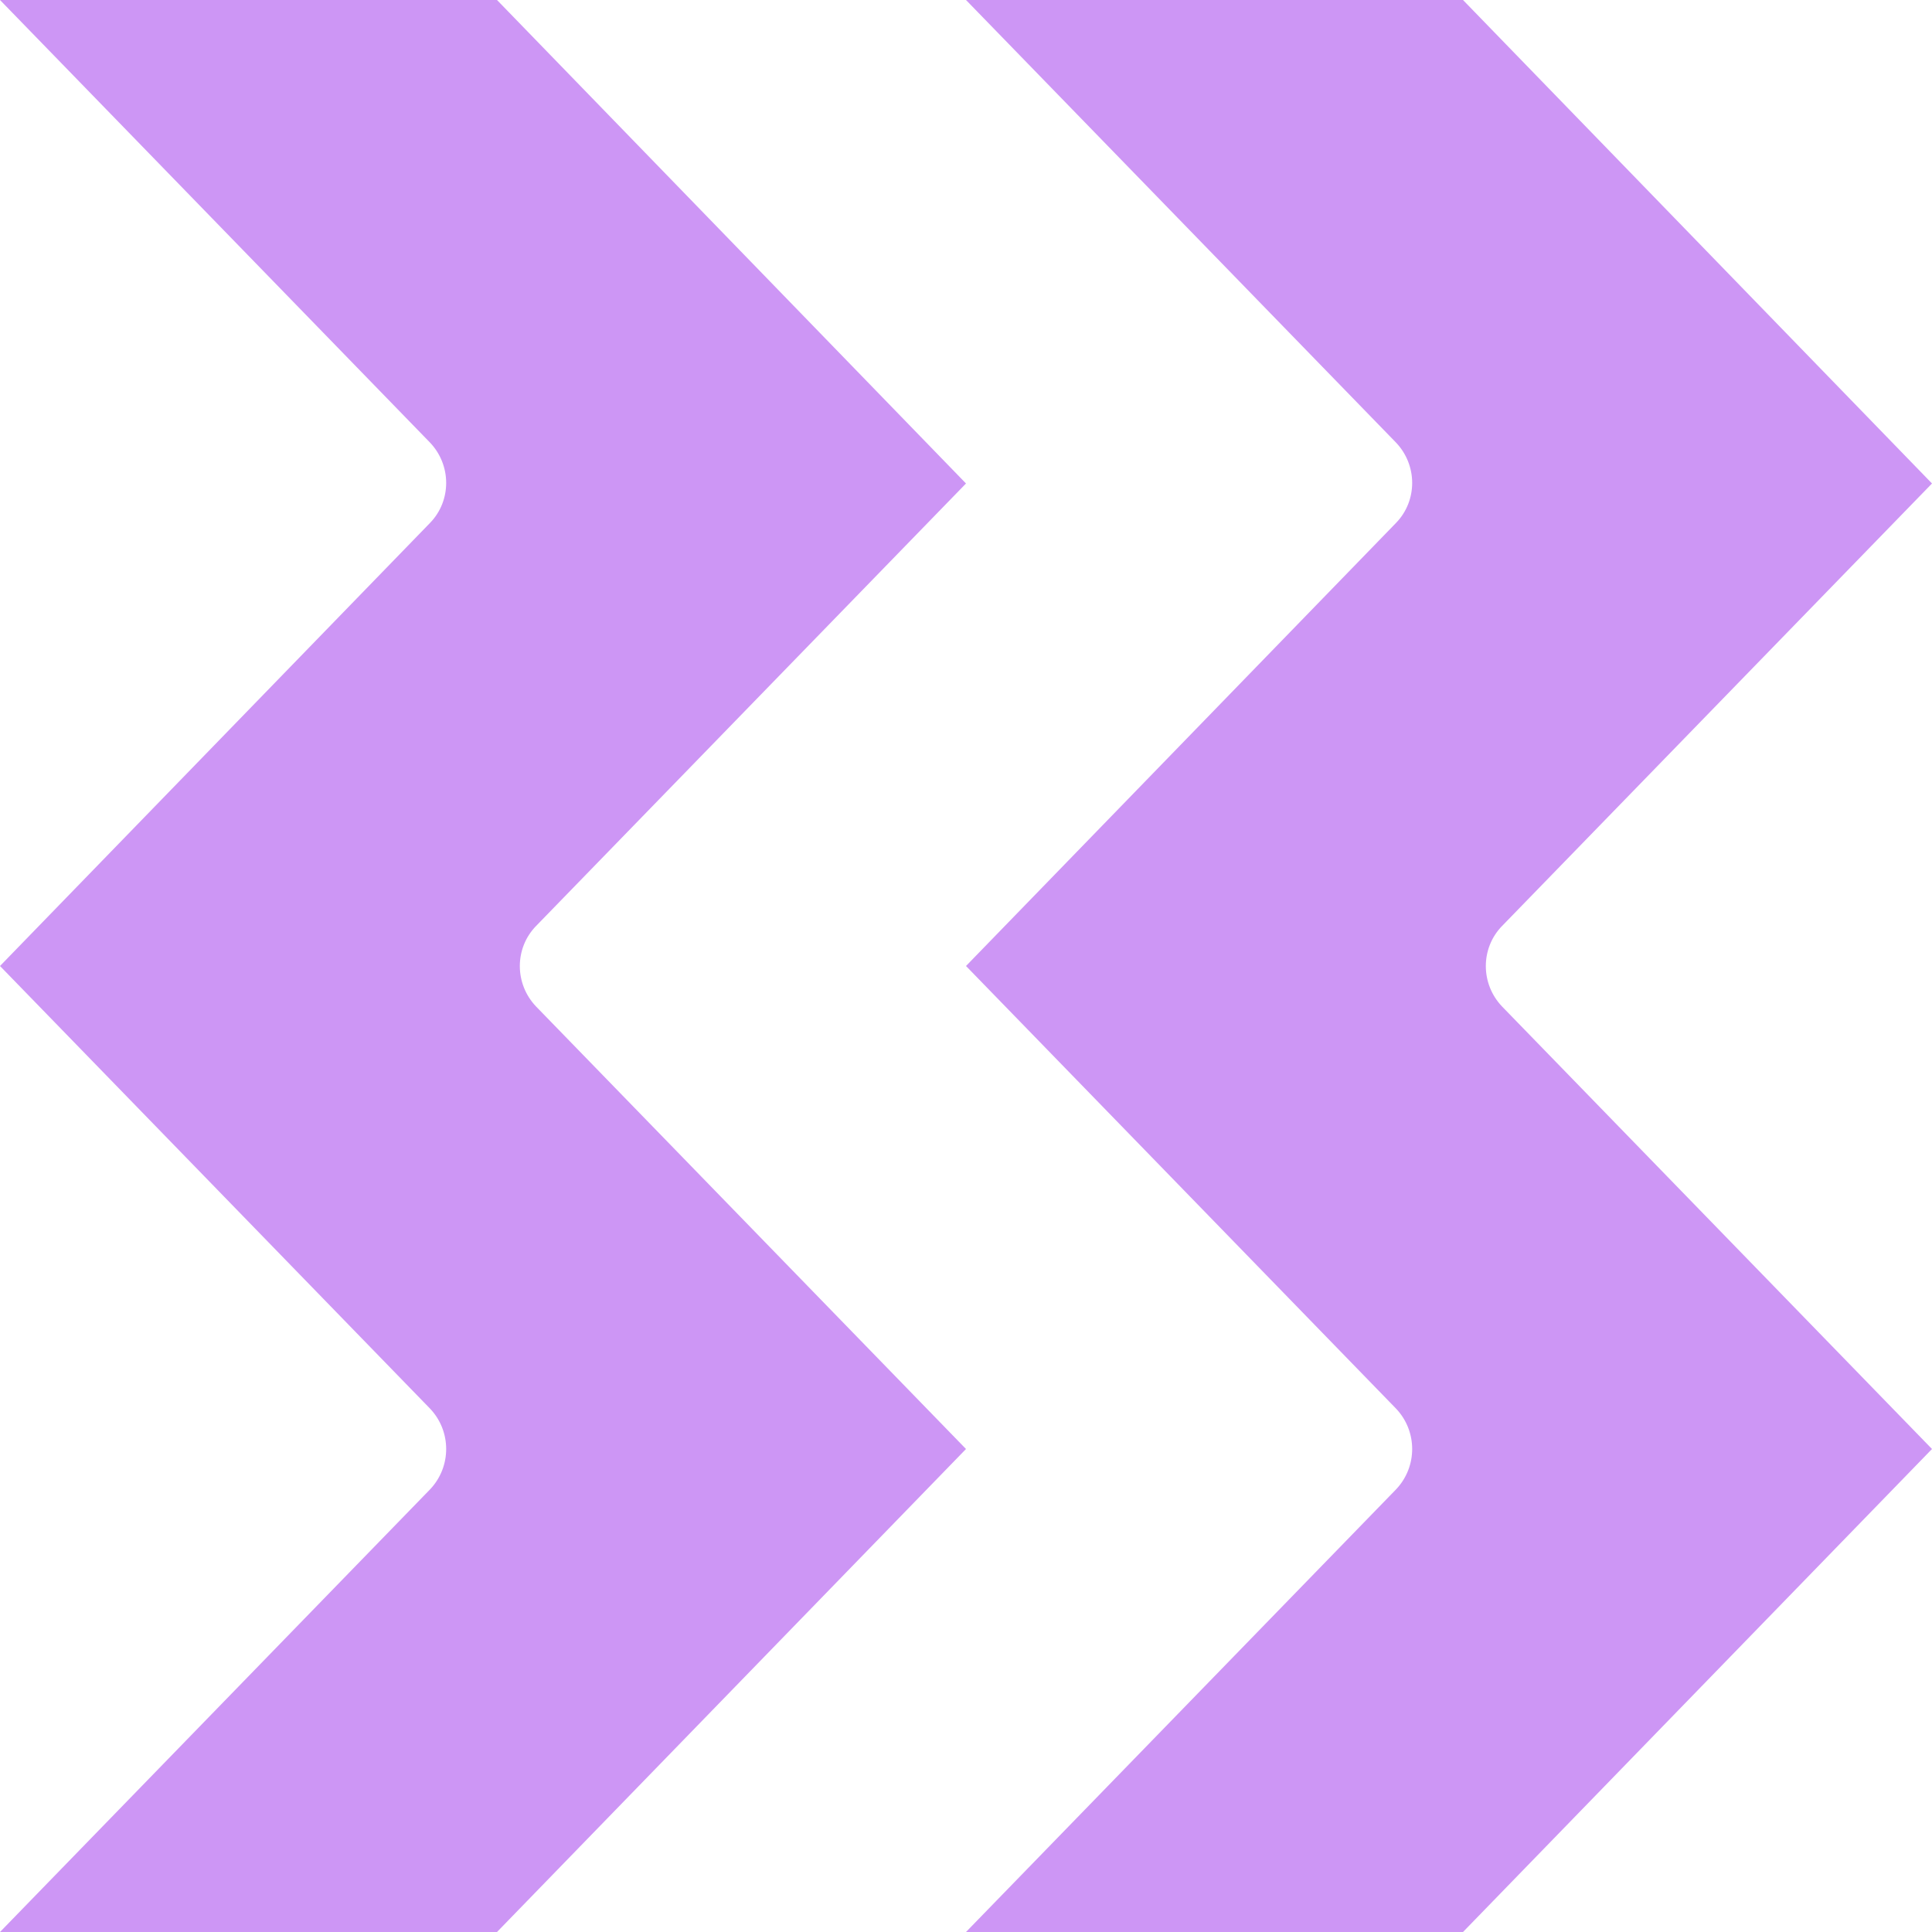
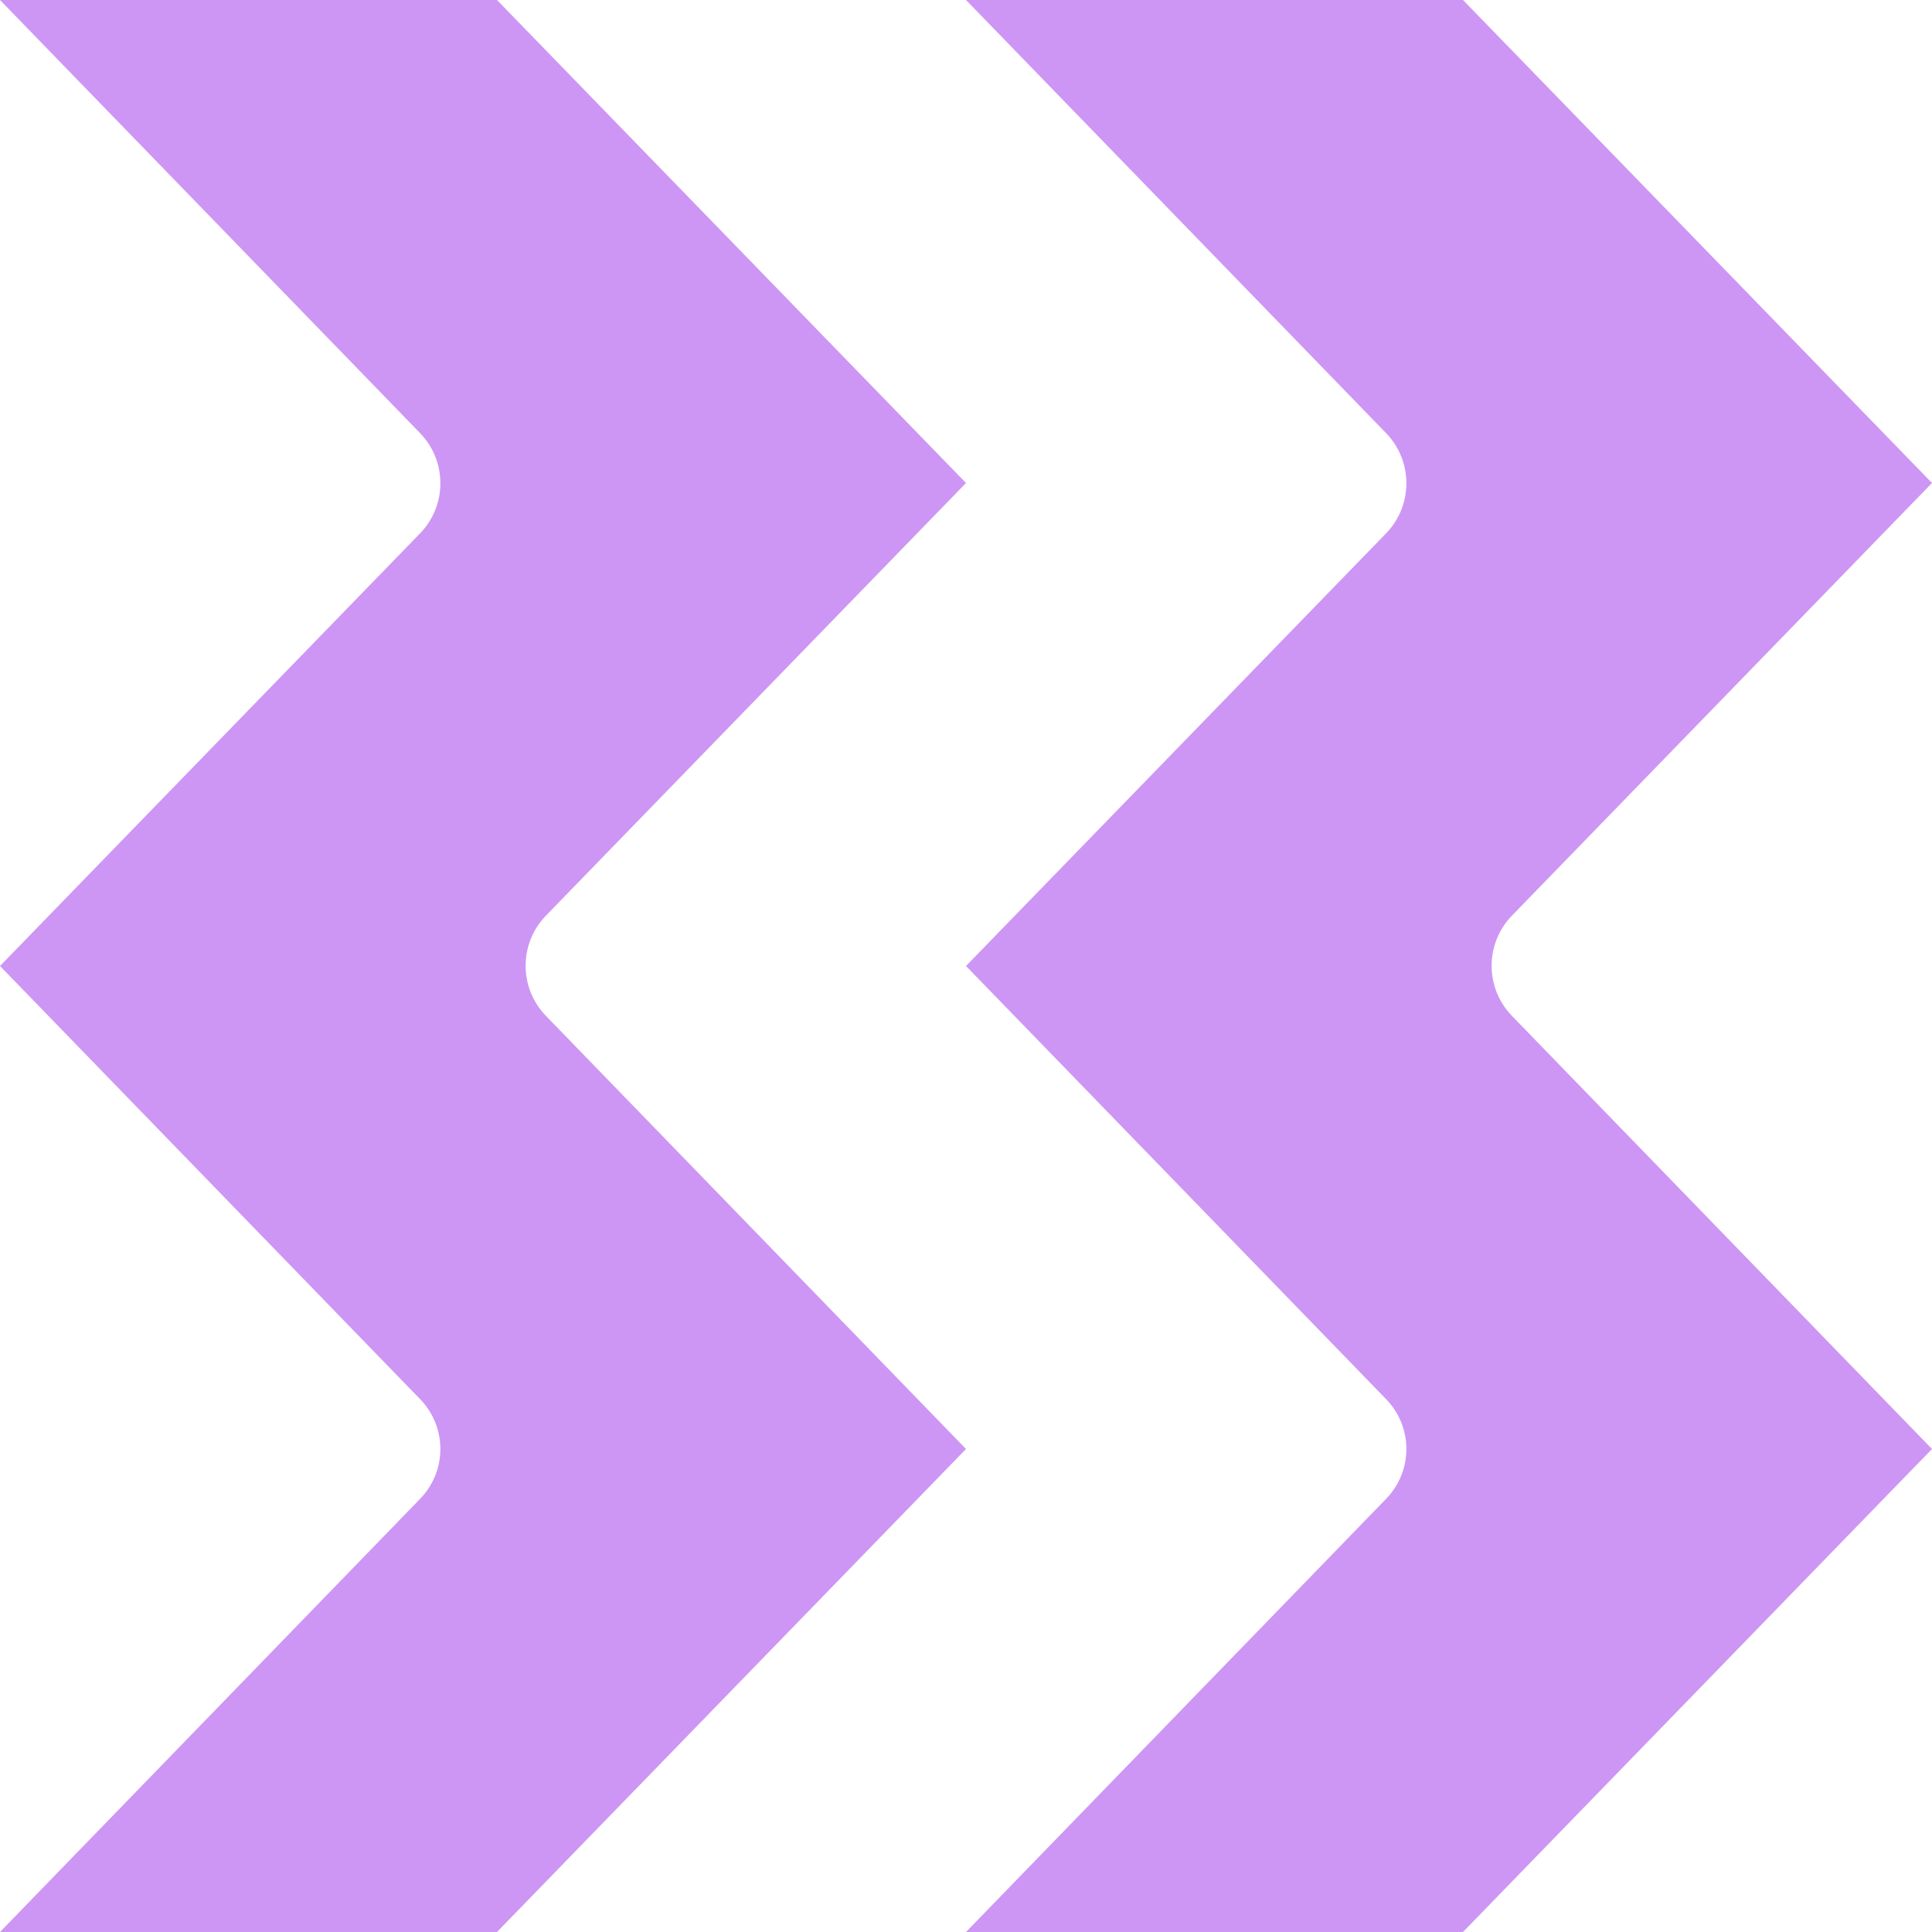
<svg xmlns="http://www.w3.org/2000/svg" version="1.1" id="Layer_1" x="0px" y="0px" viewBox="0 0 400 400" style="enable-background:new 0 0 400 400;" xml:space="preserve">
  <style type="text/css">
	.st0{fill:#CD96F5;}
</style>
  <g>
-     <path class="st0" d="M89,308.4L0,400h102.9L200,300l-89-91.6c-4.5-4.7-4.5-12.1,0-16.7l89-91.6L102.9,0H0l89,91.6   c4.5,4.7,4.5,12.1,0,16.7L0,200l89,91.6C93.5,296.3,93.5,303.7,89,308.4z" />
-     <path class="st0" d="M289,308.4L200,400h102.9L400,300l-89-91.6c-4.5-4.7-4.5-12.1,0-16.7l89-91.6L302.9,0H200l89,91.6   c4.5,4.7,4.5,12.1,0,16.7L200,200l89,91.6C293.5,296.3,293.5,303.7,289,308.4z" />
+     <path class="st0" d="M86.9,310.4L0,400h102.9L200,300l-86.9-89.6c-5.7-5.8-5.7-15.1,0-20.9L200,100L102.9,0H0l86.9,89.6   c5.7,5.8,5.7,15.1,0,20.9L0,200l86.9,89.6C92.6,295.4,92.6,304.6,86.9,310.4z" />
+     <path class="st0" d="M286.9,310.4L200,400h102.9L400,300l-86.9-89.6c-5.7-5.8-5.7-15.1,0-20.9L400,100L302.9,0H200l86.9,89.6   c5.7,5.8,5.7,15.1,0,20.9L200,200l86.9,89.6C292.6,295.4,292.6,304.6,286.9,310.4z" />
  </g>
</svg>
